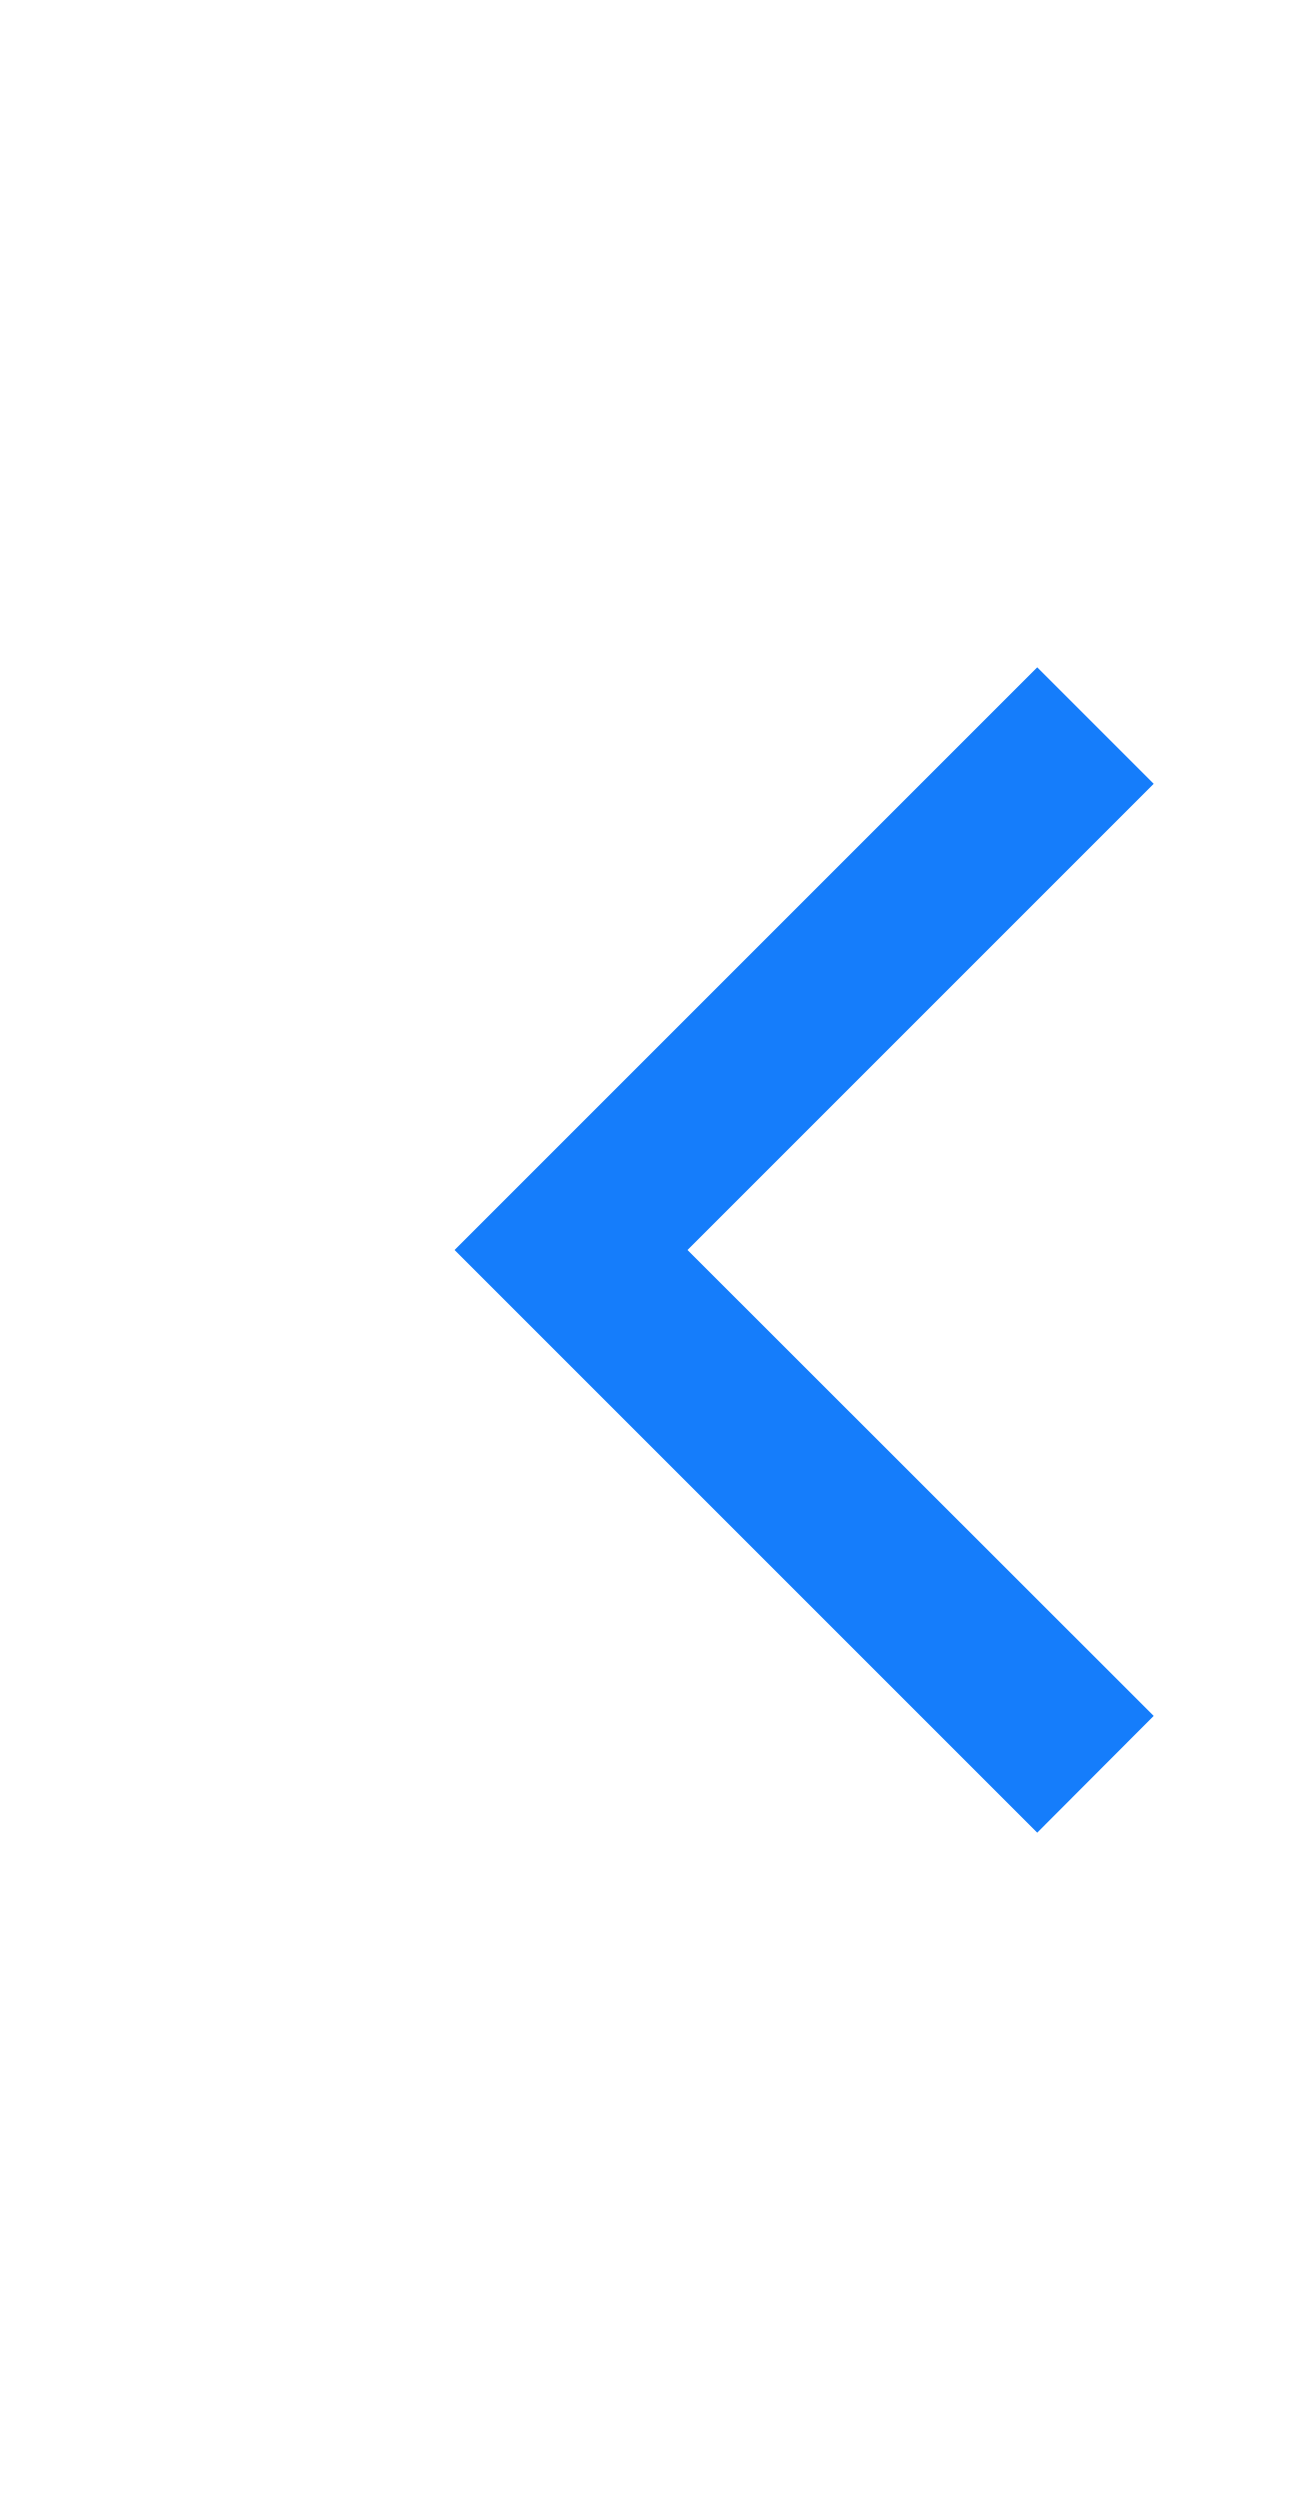
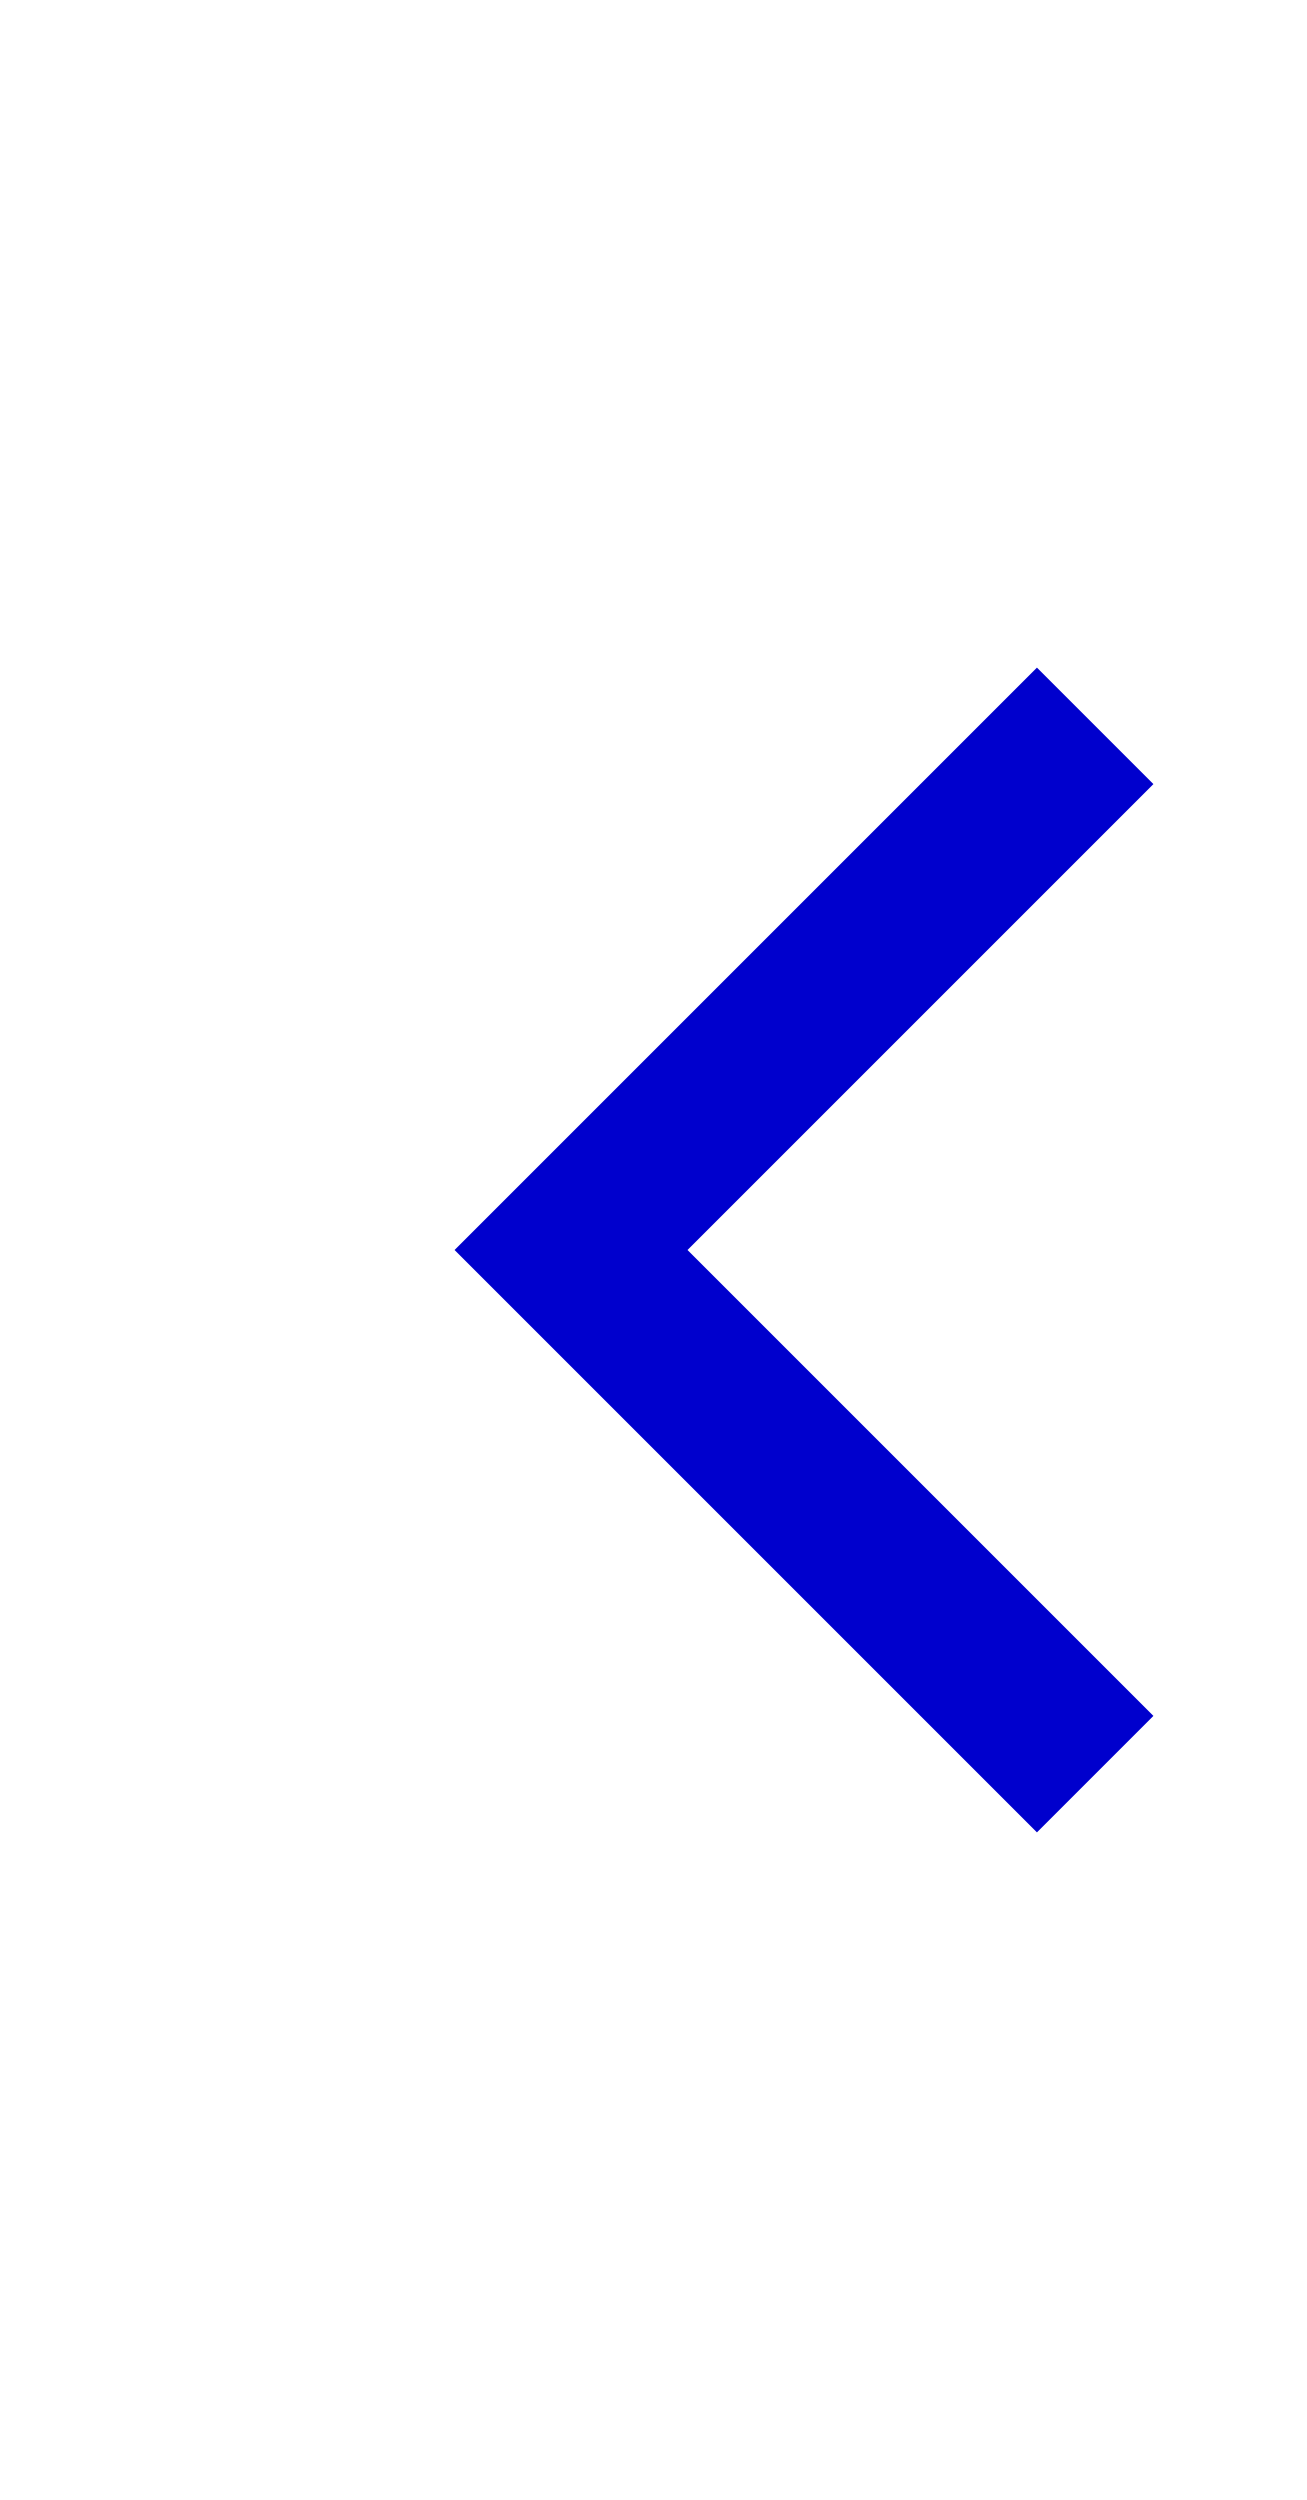
- <svg xmlns="http://www.w3.org/2000/svg" version="1.1" x="0px" y="0px" width="46px" height="88px" viewBox="0 0 46 88" enable-background="new 0 0 46 88" xml:space="preserve">
-   <polygon fill="#157DFB" points="36.51,64.51 40.61,60.4 24.2,44 40.61,27.59 36.51,23.49 20.1,39.9 16,44 20.1,48.1 20.1,48.1 " />
+ <svg xmlns="http://www.w3.org/2000/svg" version="1.1" id="Layer_1" x="0px" y="0px" viewBox="-456 237 46 88" style="enable-background:new -456 237 46 88;" xml:space="preserve">
+   <style type="text/css">
+ 	.st0{fill:#0000CD;}
+ </style>
+   <polygon class="st0" points="-419.5,301.5 -415.4,297.4 -431.8,281 -415.4,264.6 -419.5,260.5 -435.9,276.9 -440,281 -435.9,285.1   -435.9,285.1 " />
</svg>
